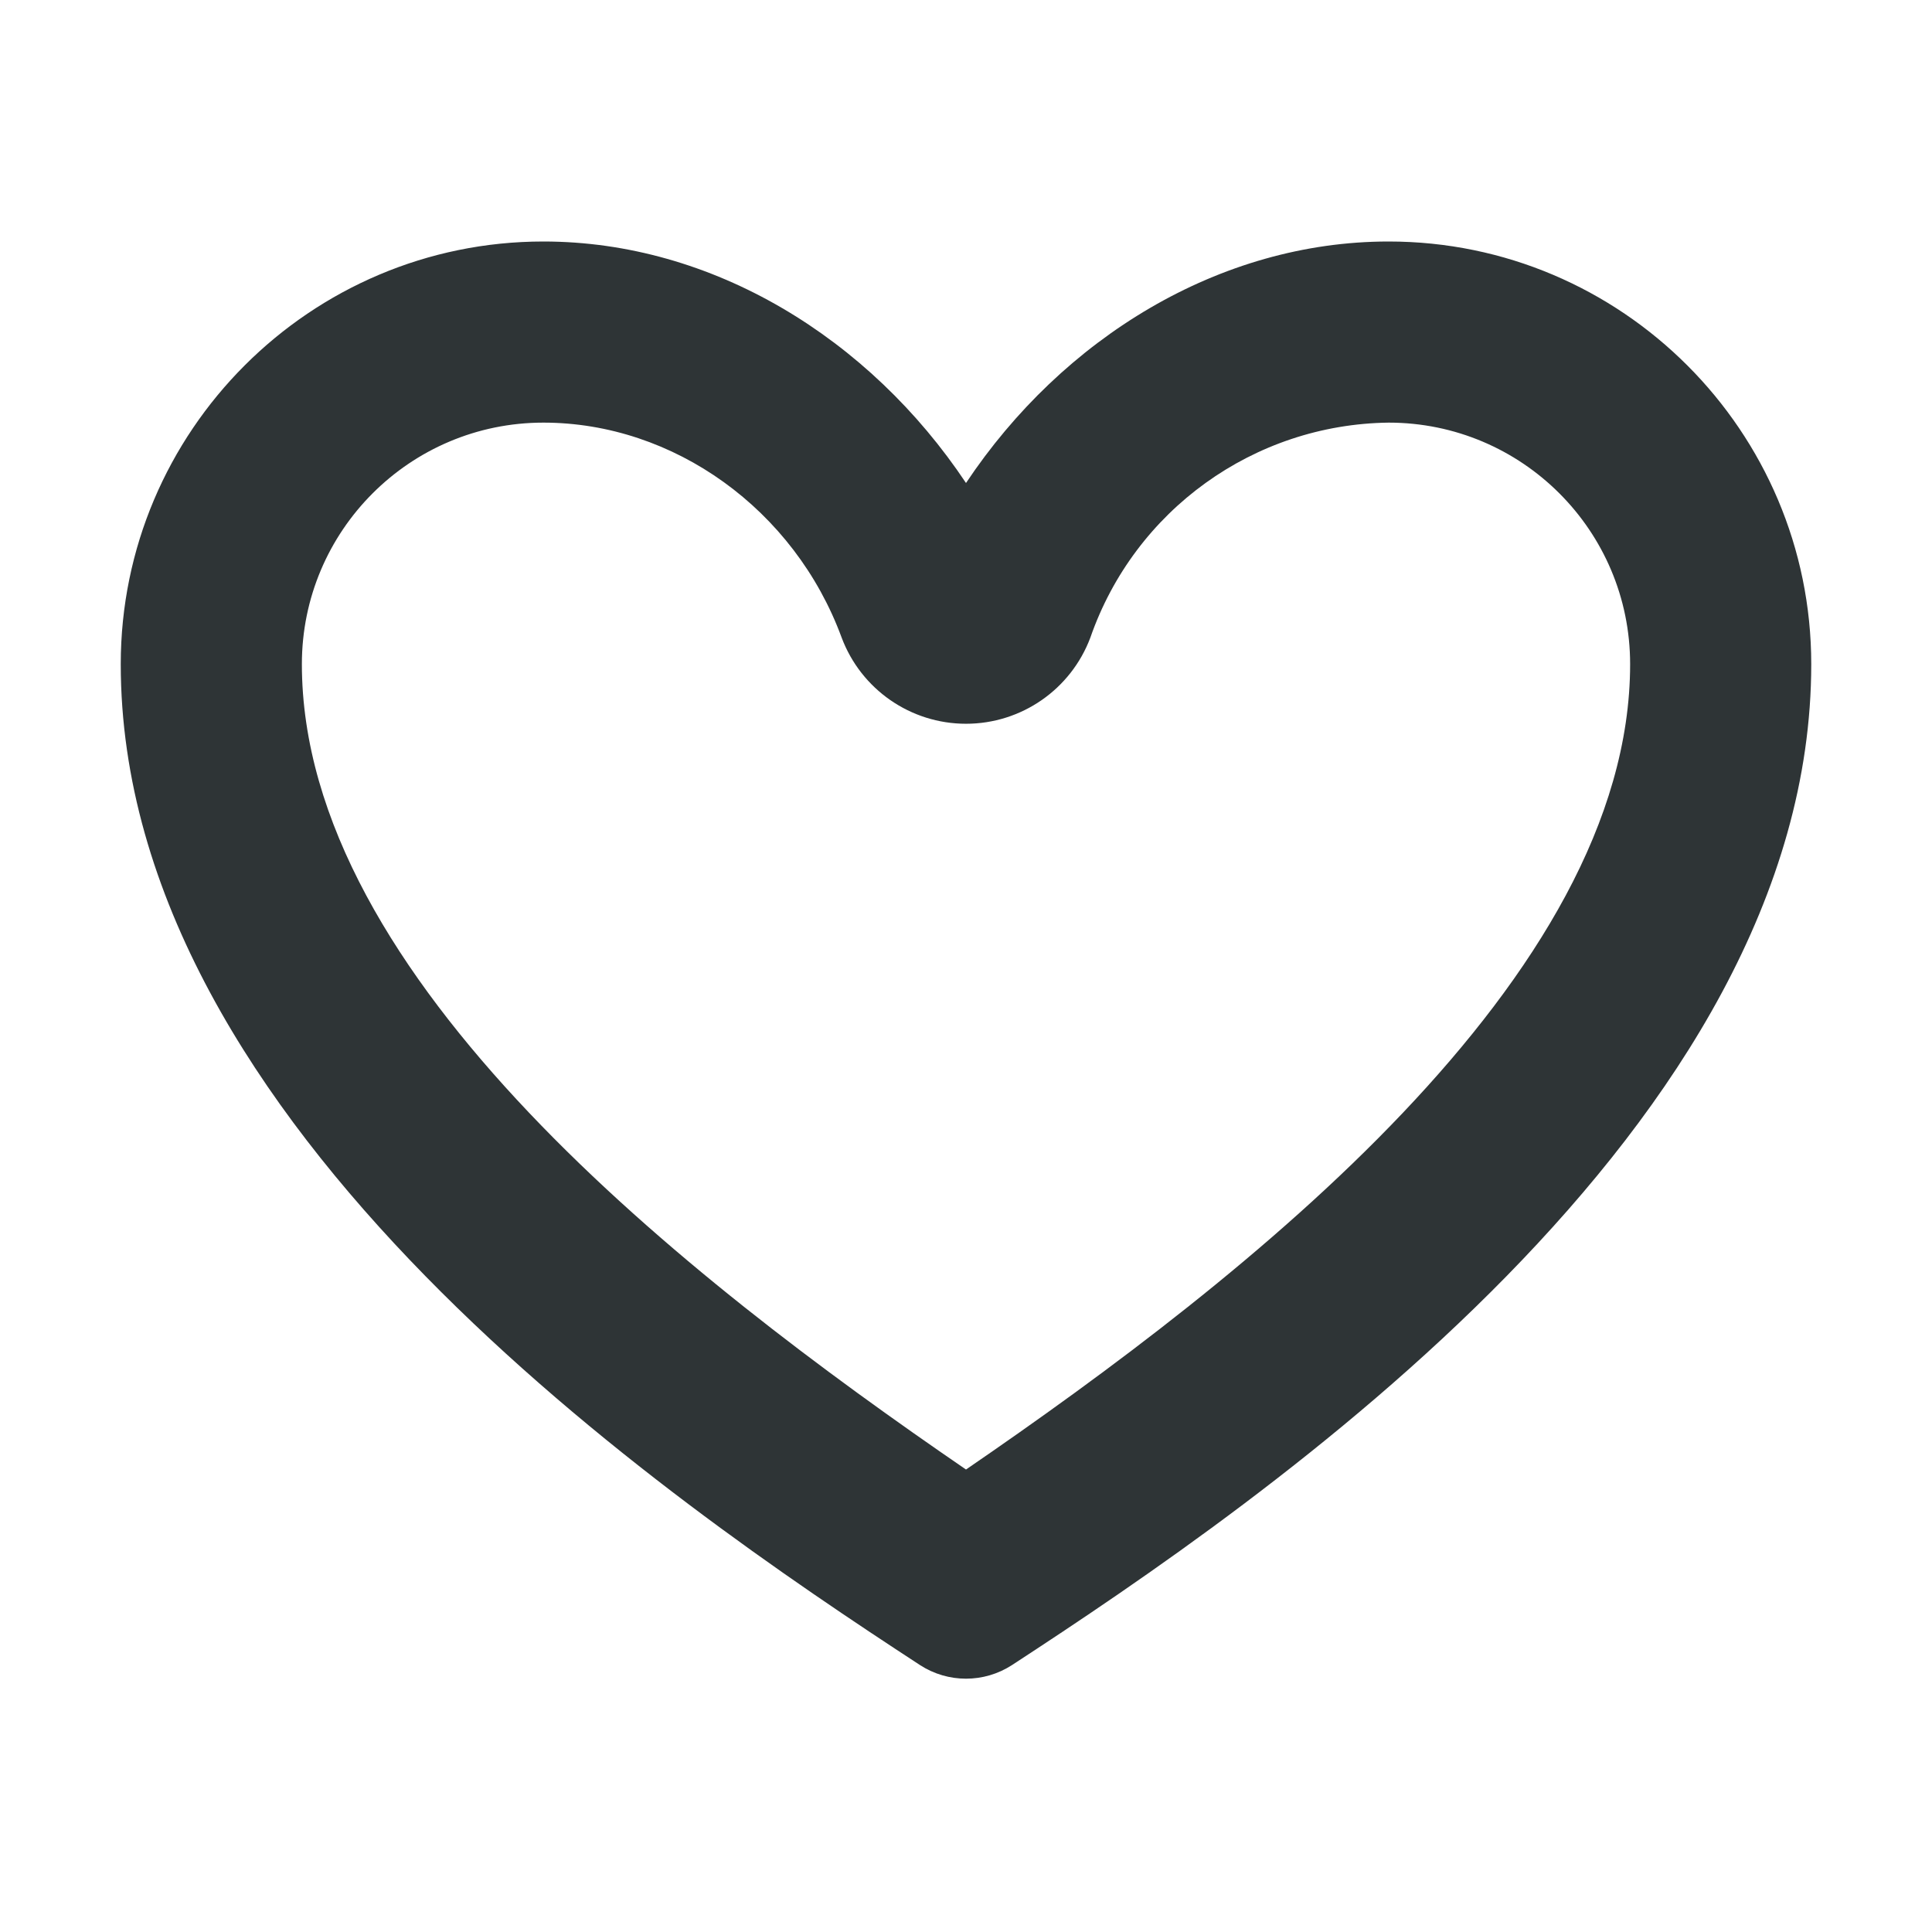
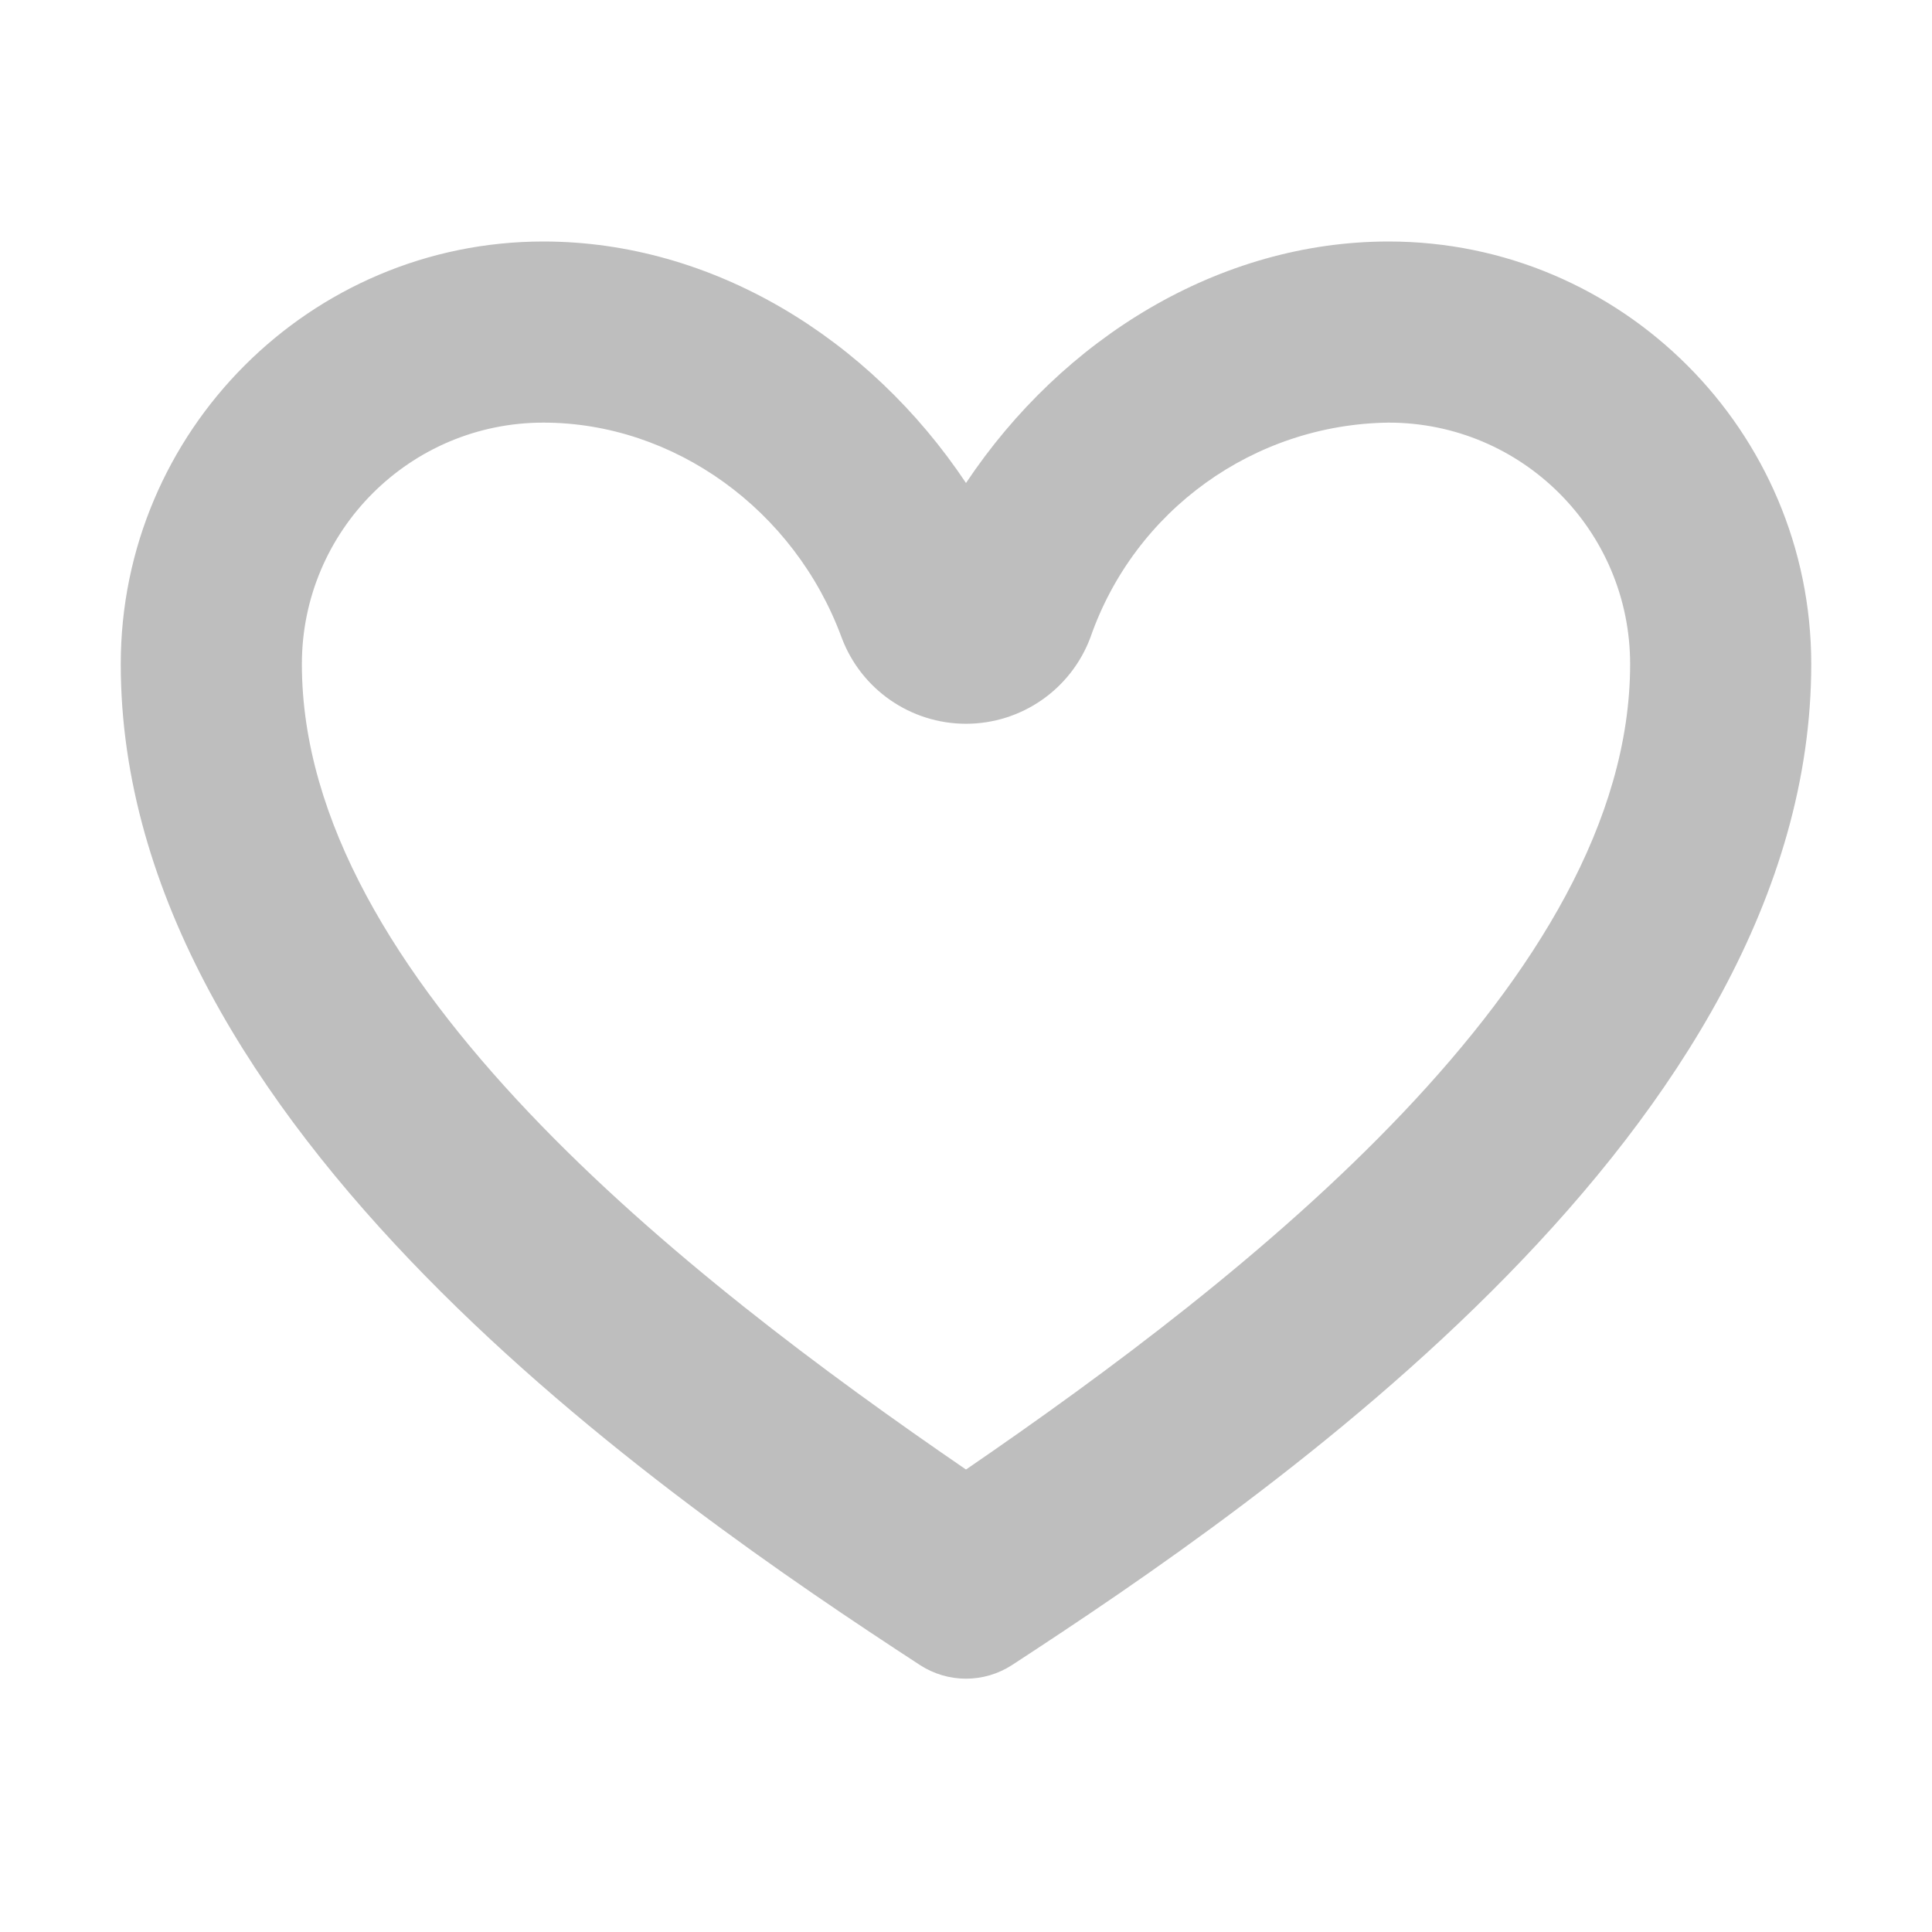
- <svg xmlns="http://www.w3.org/2000/svg" width="16" height="16" viewBox="0 0 16 16">
-   <path fill="#2e3436" d="M4.5 2C2.57 2 1 3.57 1 5.5c0 3.83 4.52 6.92 6.62 8.29a.7.7 0 0 0 .76 0C10.48 12.42 15 9.33 15 5.5 15 3.57 13.43 2 11.5 2c-1.4 0-2.7.8-3.5 2-.8-1.2-2.1-2-3.5-2Zm0 1.5c1.08 0 2.08.72 2.47 1.78a1.1 1.1 0 0 0 2.06 0A2.65 2.65 0 0 1 11.5 3.5a2 2 0 0 1 2 2c0 2.6-3.18 5.08-5.5 6.67C5.68 10.58 2.5 8.1 2.5 5.5a2 2 0 0 1 2-2Z" />
+ <svg xmlns="http://www.w3.org/2000/svg" width="16" height="16" viewBox="0 0 24 24">
+   <path transform="scale(1.5)" fill="#bebebe" d="M4.5 2C2.57 2 1 3.57 1 5.5c0 3.83 4.52 6.92 6.62 8.29a.7.7 0 0 0 .76 0C10.48 12.42 15 9.33 15 5.5 15 3.57 13.43 2 11.5 2c-1.4 0-2.7.8-3.5 2-.8-1.2-2.1-2-3.5-2Zm0 1.5c1.08 0 2.08.72 2.47 1.78a1.1 1.1 0 0 0 2.06 0A2.65 2.65 0 0 1 11.5 3.5a2 2 0 0 1 2 2c0 2.6-3.18 5.08-5.5 6.67C5.68 10.58 2.5 8.1 2.5 5.5a2 2 0 0 1 2-2Z" />
</svg>
